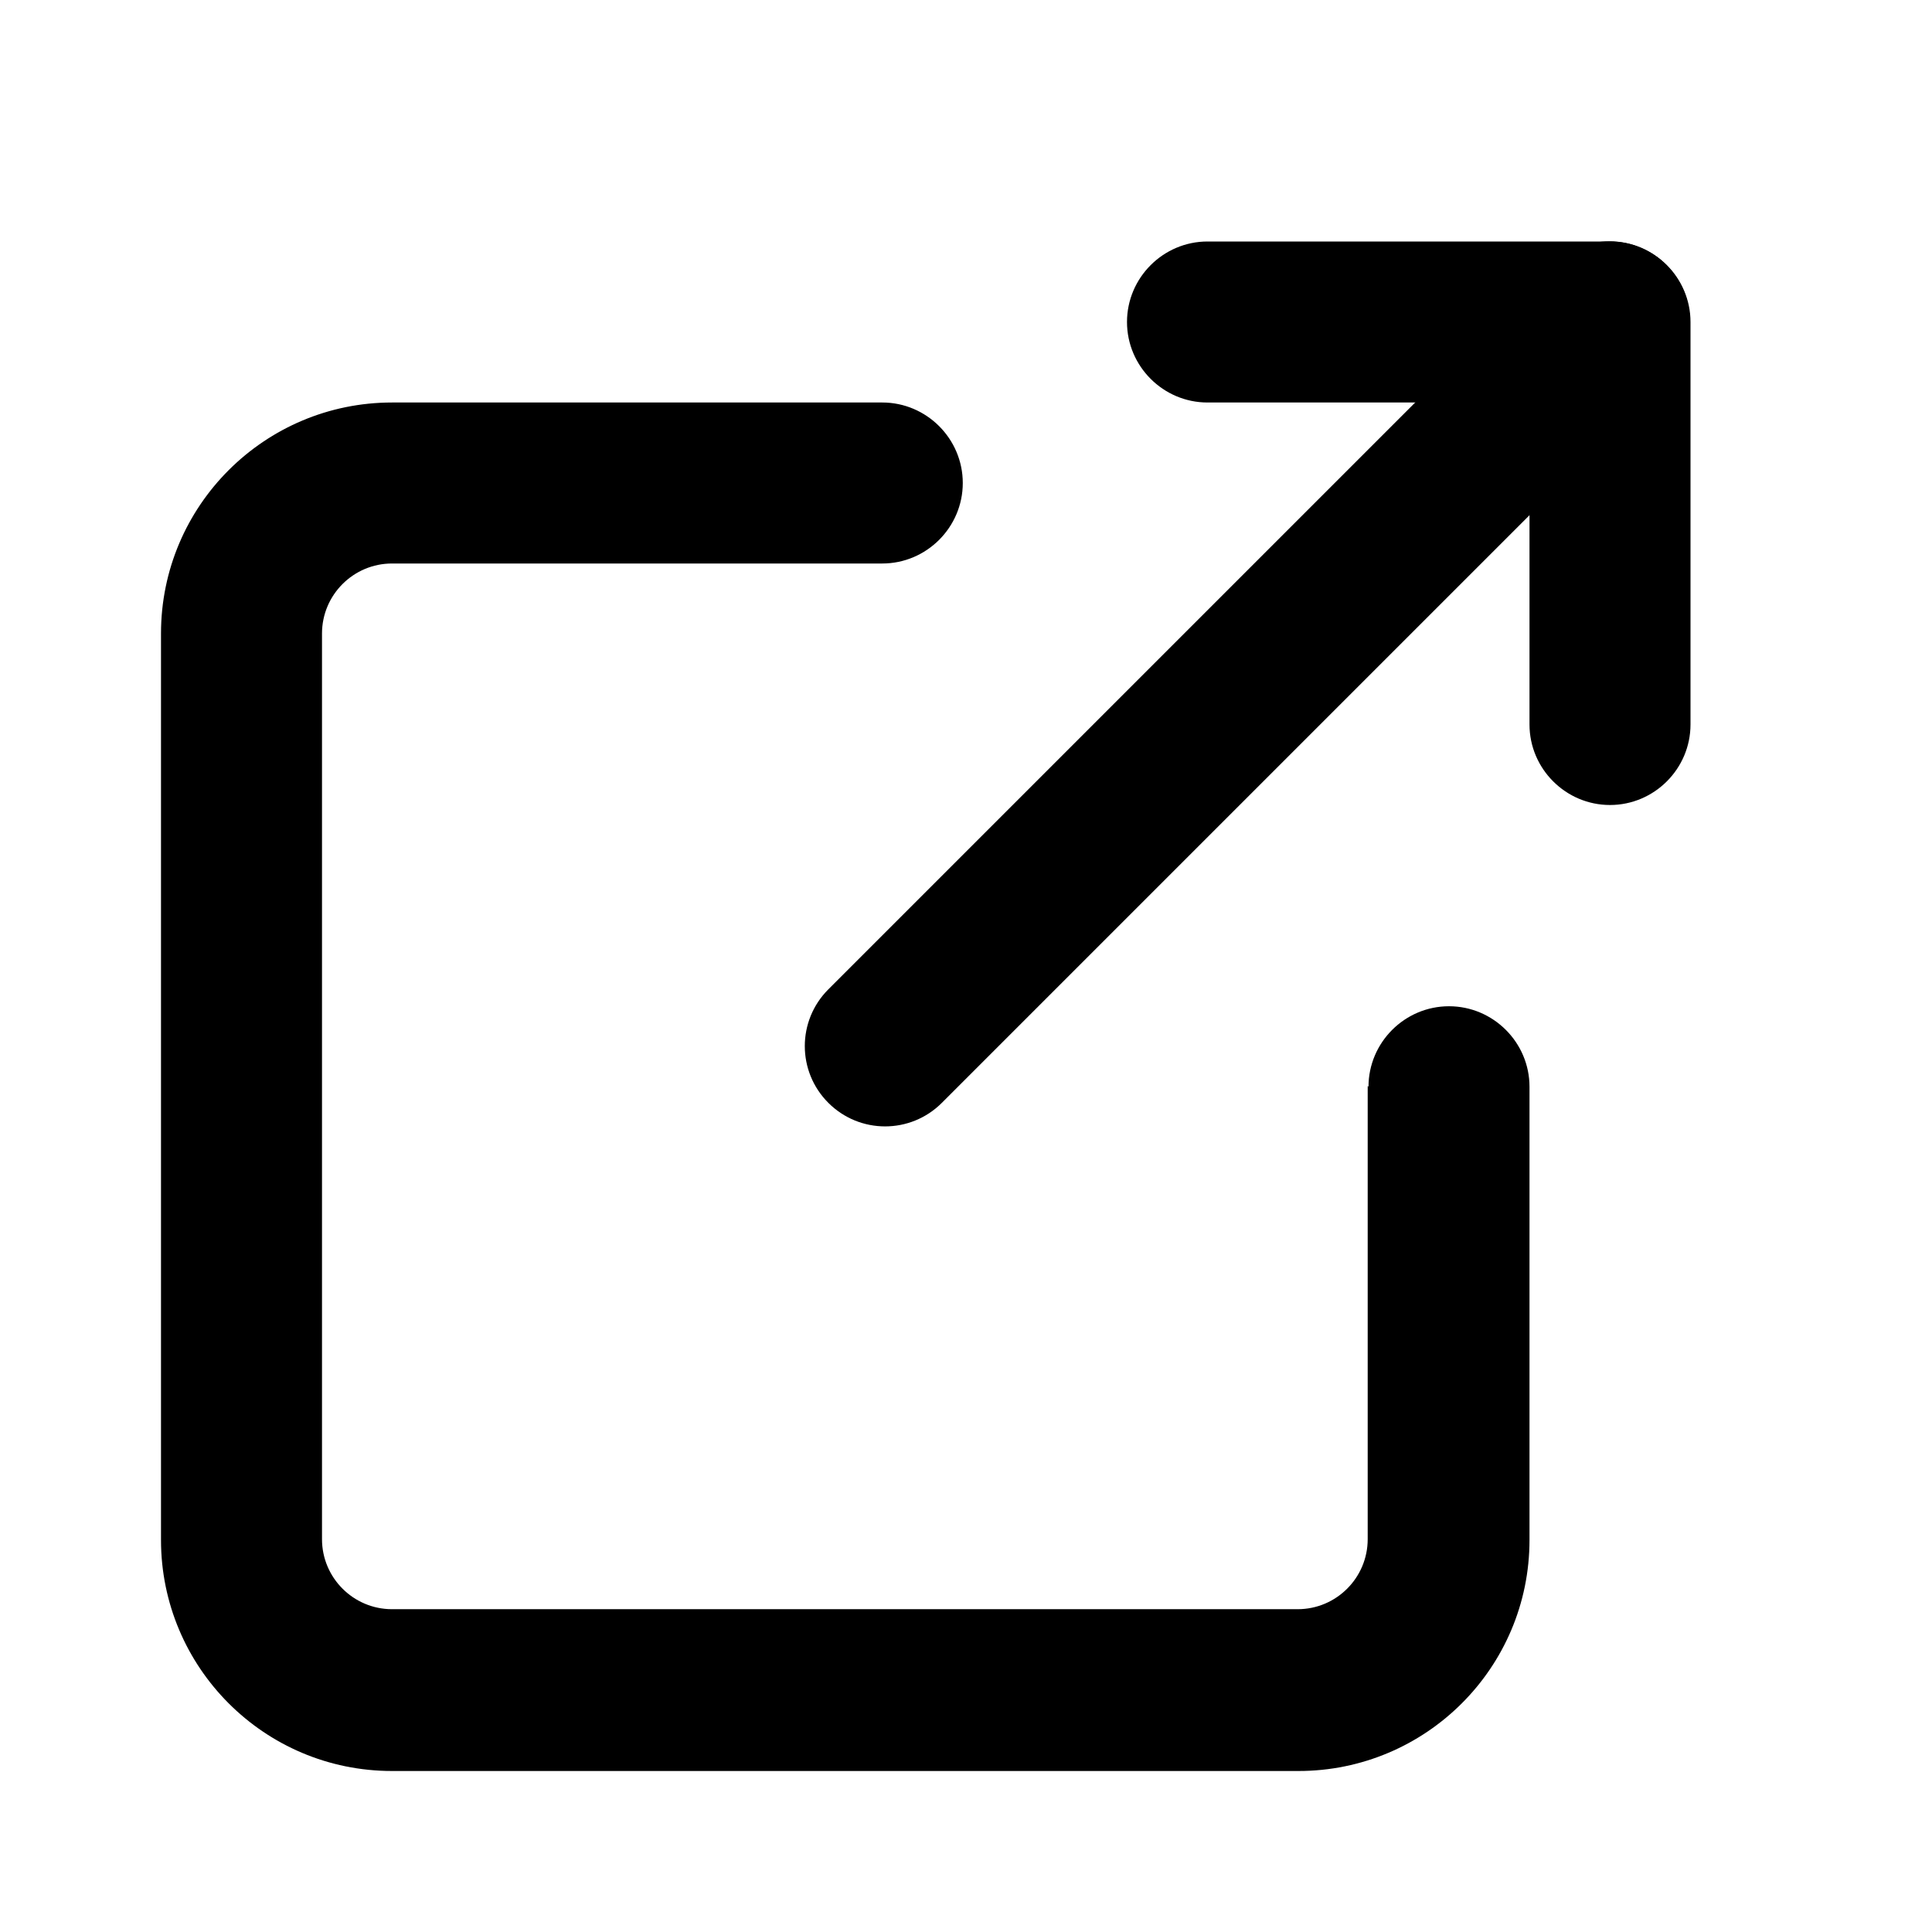
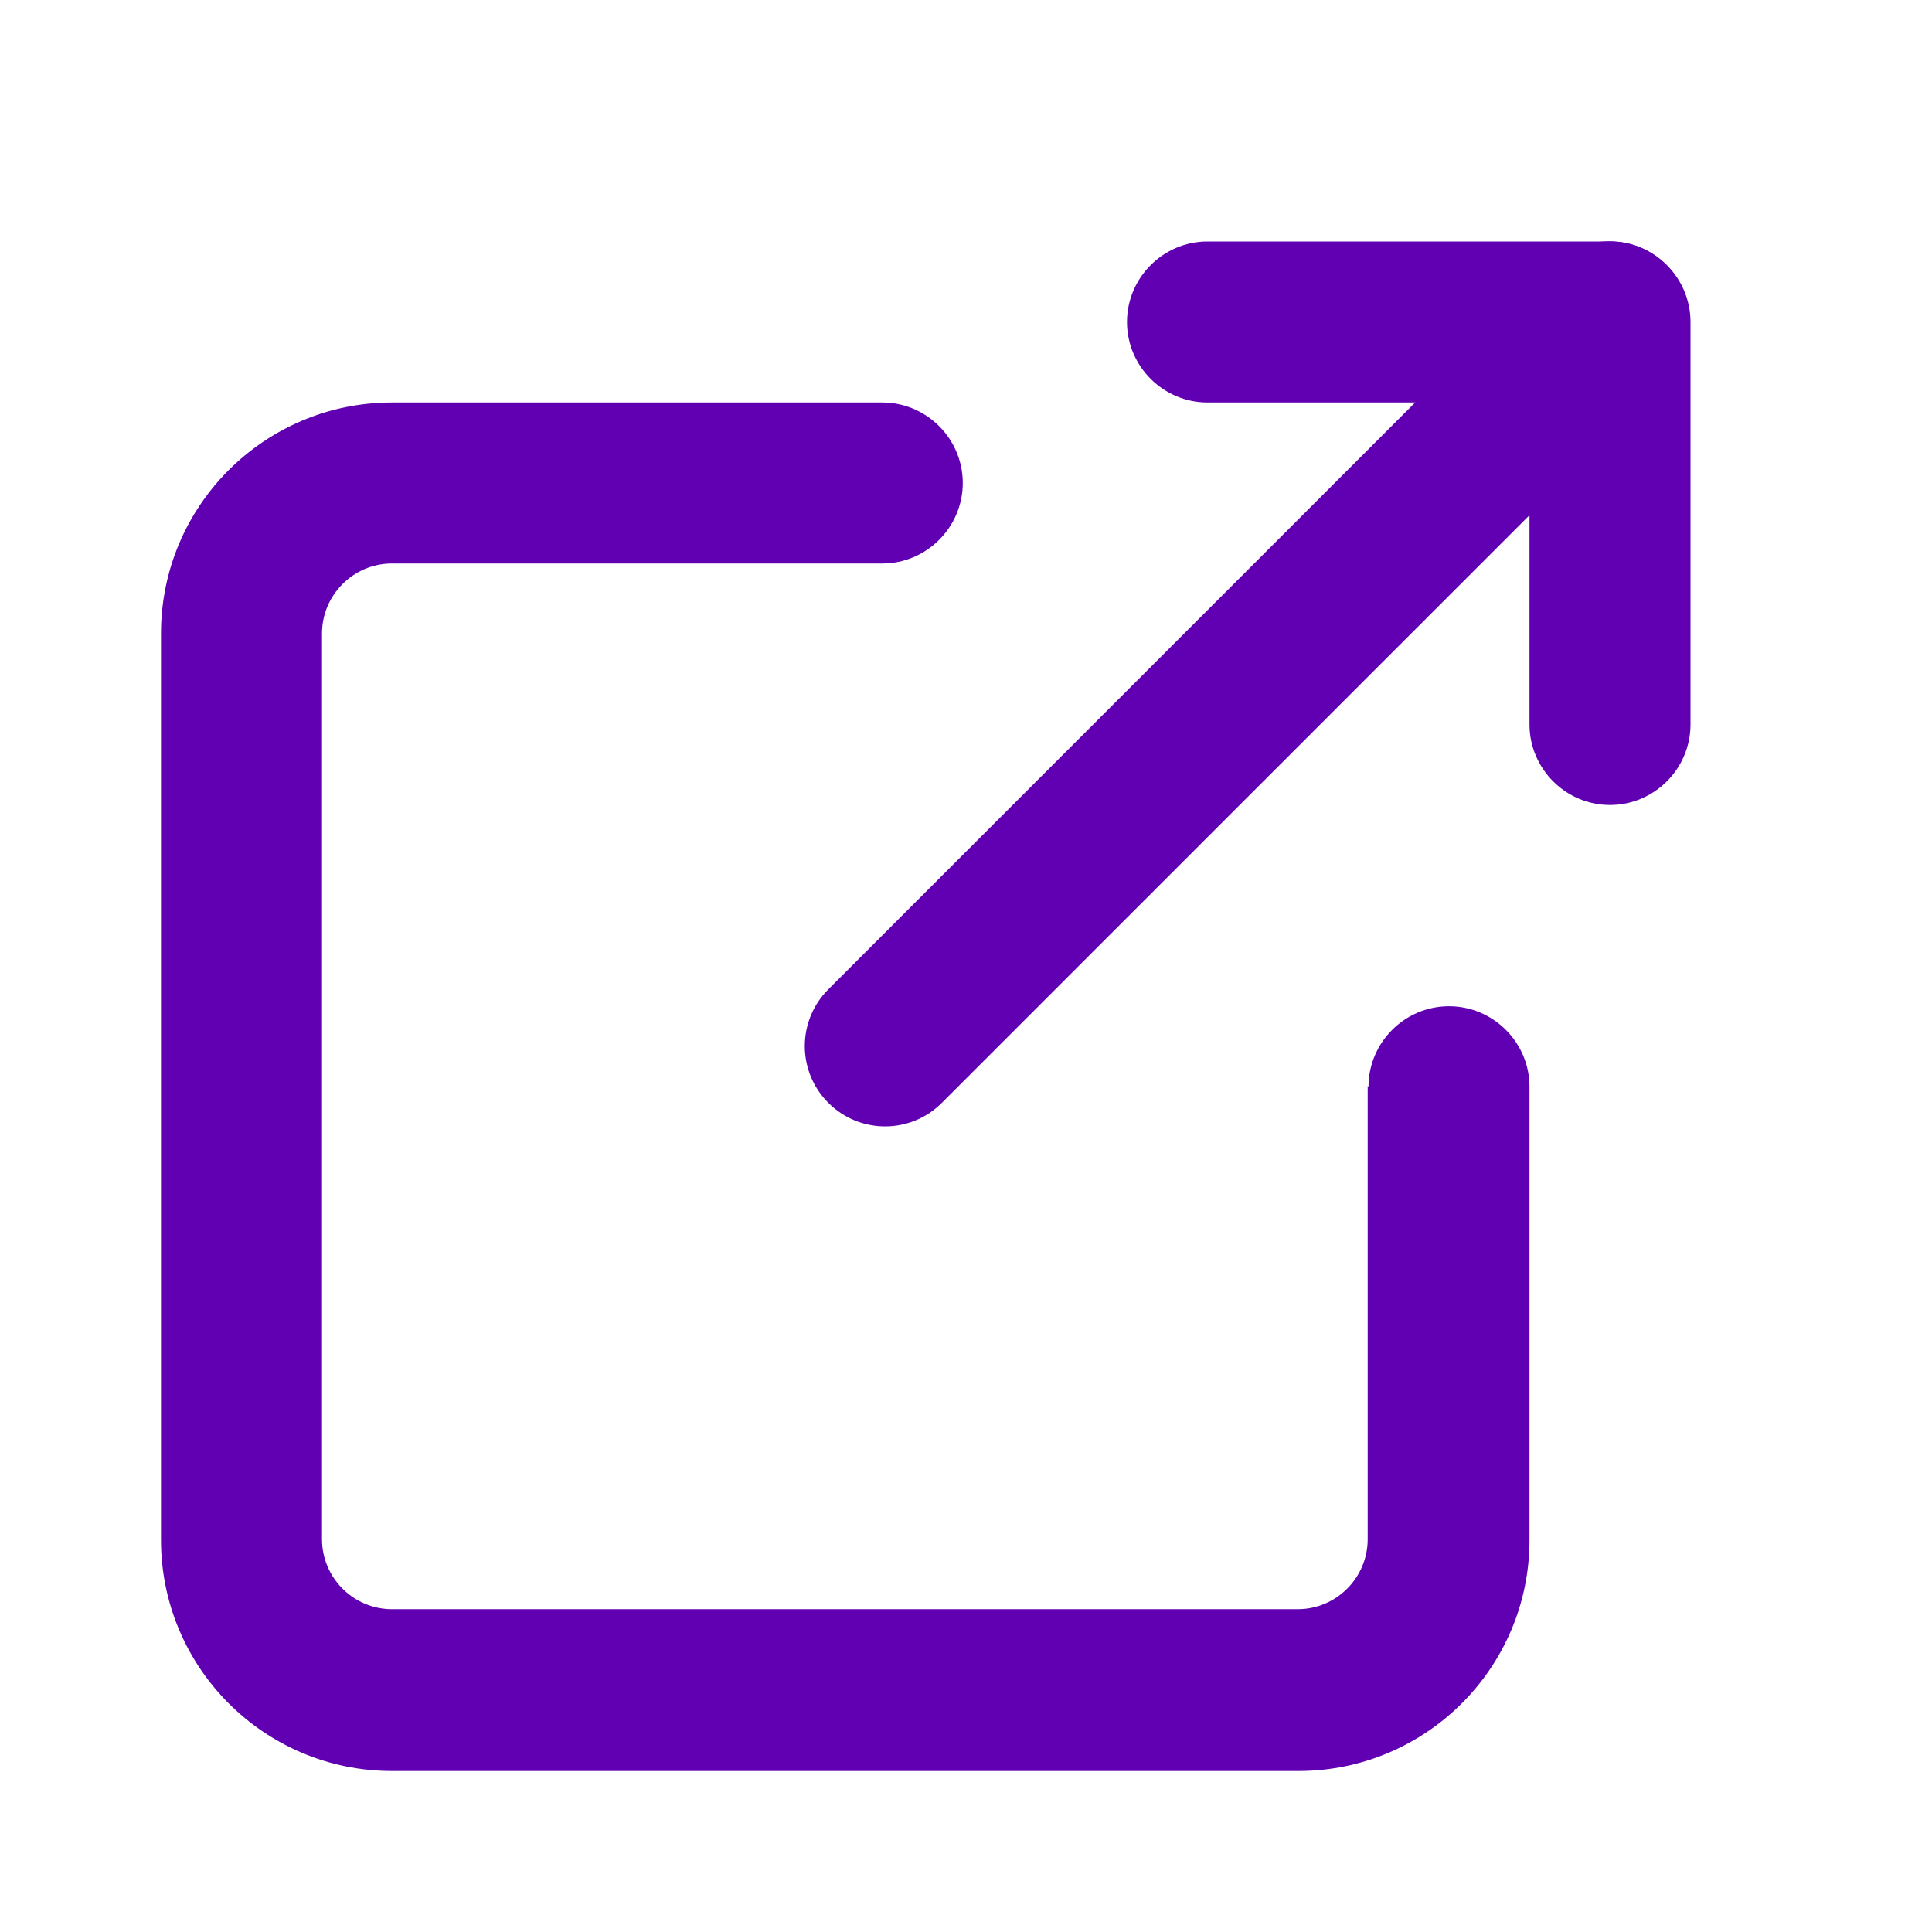
<svg xmlns="http://www.w3.org/2000/svg" viewBox="0 0 24 24">
-   <path d="M19.29,3.29c.39-.39,1.02-.39,1.41,0s.39,1.02,0,1.41l-9,9c-.39.39-1.02.39-1.41,0s-.39-1.02,0-1.41L19.29,3.29Z" />
-   <path d="M19,5h-4c-.55,0-1-.45-1-1s.45-1,1-1h5c.55,0,1,.45,1,1v5c0,.55-.45,1-1,1s-1-.45-1-1v-4Z" />
-   <path d="M17,13.5c0-.55.45-1,1-1s1,.45,1,1v5.63c0,1.59-1.29,2.87-2.87,2.87H4.87c-1.59,0-2.87-1.29-2.87-2.87V7.87c0-1.59,1.29-2.87,2.87-2.87q4.03,0,6.09,0c.55,0,1,.45,1,1s-.45,1-1,1q-2.06,0-6.09,0c-.48,0-.87.39-.87.87v11.25c0,.48.39.87.87.87h11.25c.48,0,.87-.39.87-.87v-5.63Z" />
+   <path fill="#6000B2" d="M19.29,3.29c.39-.39,1.02-.39,1.41,0s.39,1.02,0,1.41l-9,9c-.39.39-1.02.39-1.41,0s-.39-1.02,0-1.41L19.29,3.29Z" />
+   <path fill="#6000B2" d="M19,5h-4c-.55,0-1-.45-1-1s.45-1,1-1h5c.55,0,1,.45,1,1v5c0,.55-.45,1-1,1s-1-.45-1-1v-4Z" />
+   <path fill="#6000B2" d="M17,13.5c0-.55.45-1,1-1s1,.45,1,1v5.63c0,1.59-1.29,2.87-2.87,2.87H4.87c-1.59,0-2.87-1.29-2.87-2.87V7.87c0-1.59,1.29-2.87,2.87-2.87q4.03,0,6.09,0c.55,0,1,.45,1,1s-.45,1-1,1q-2.06,0-6.09,0c-.48,0-.87.39-.87.87v11.25c0,.48.39.87.87.87h11.25c.48,0,.87-.39.87-.87v-5.63Z" />
</svg>
